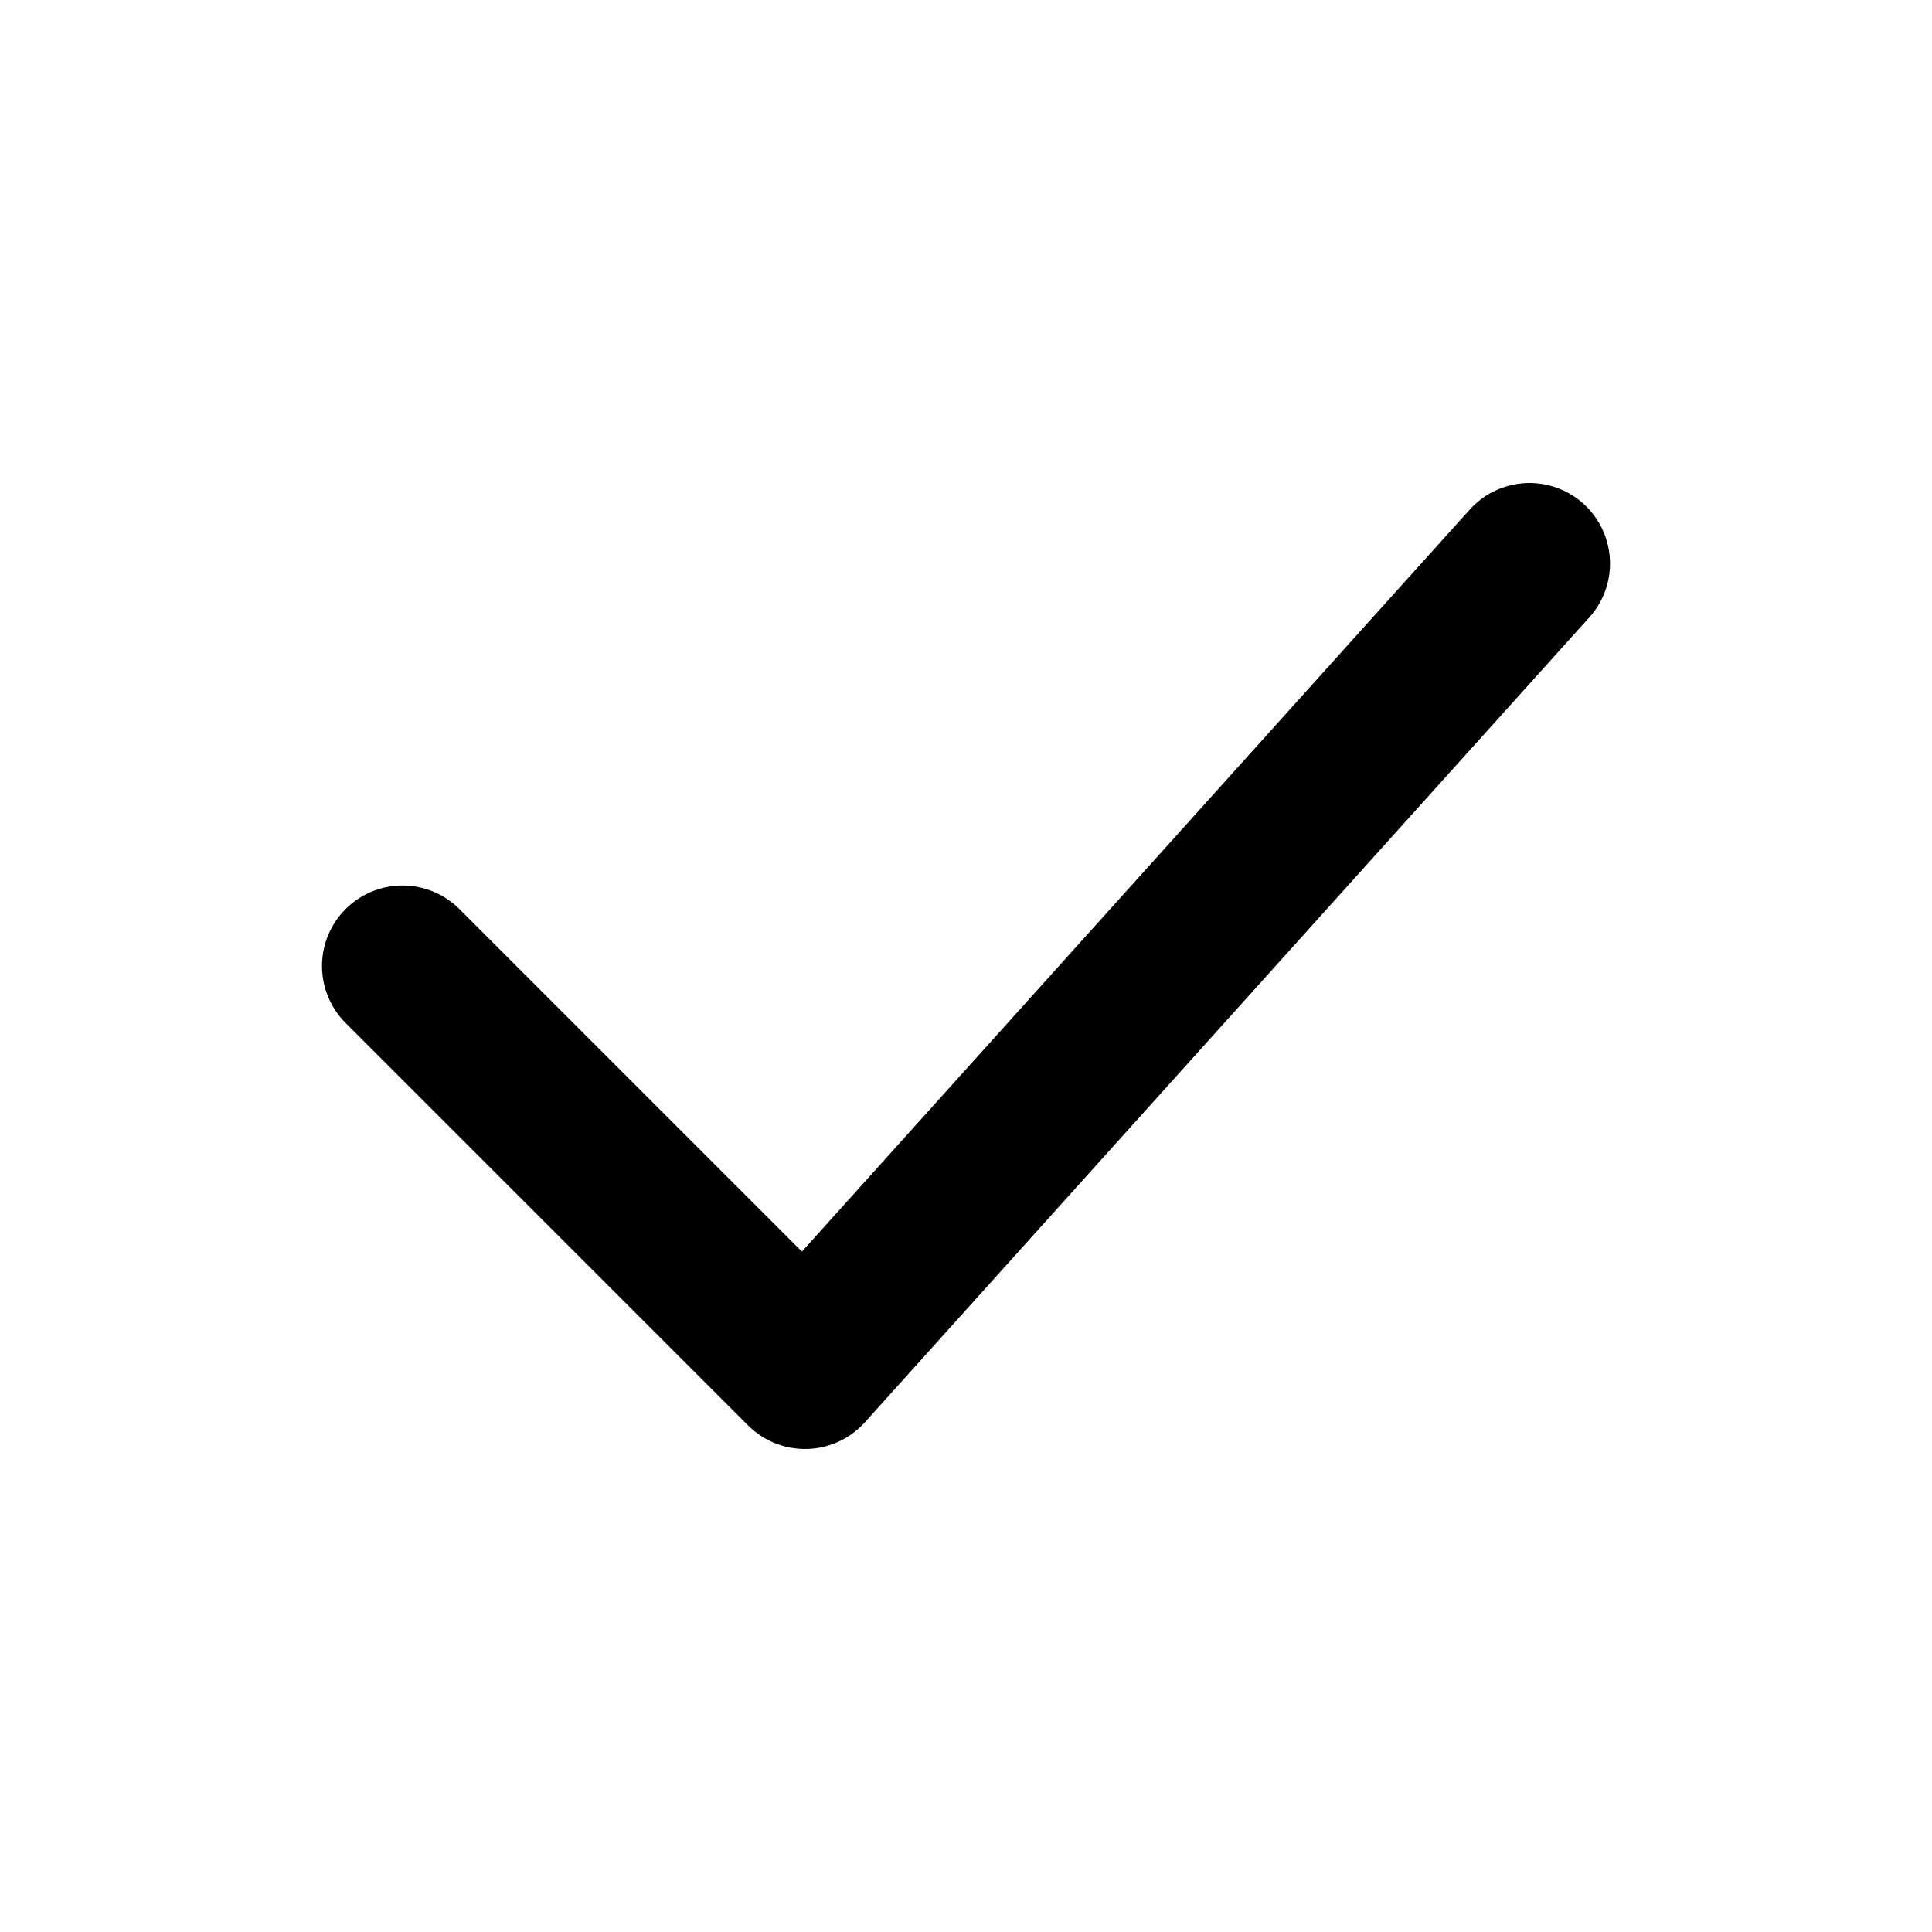
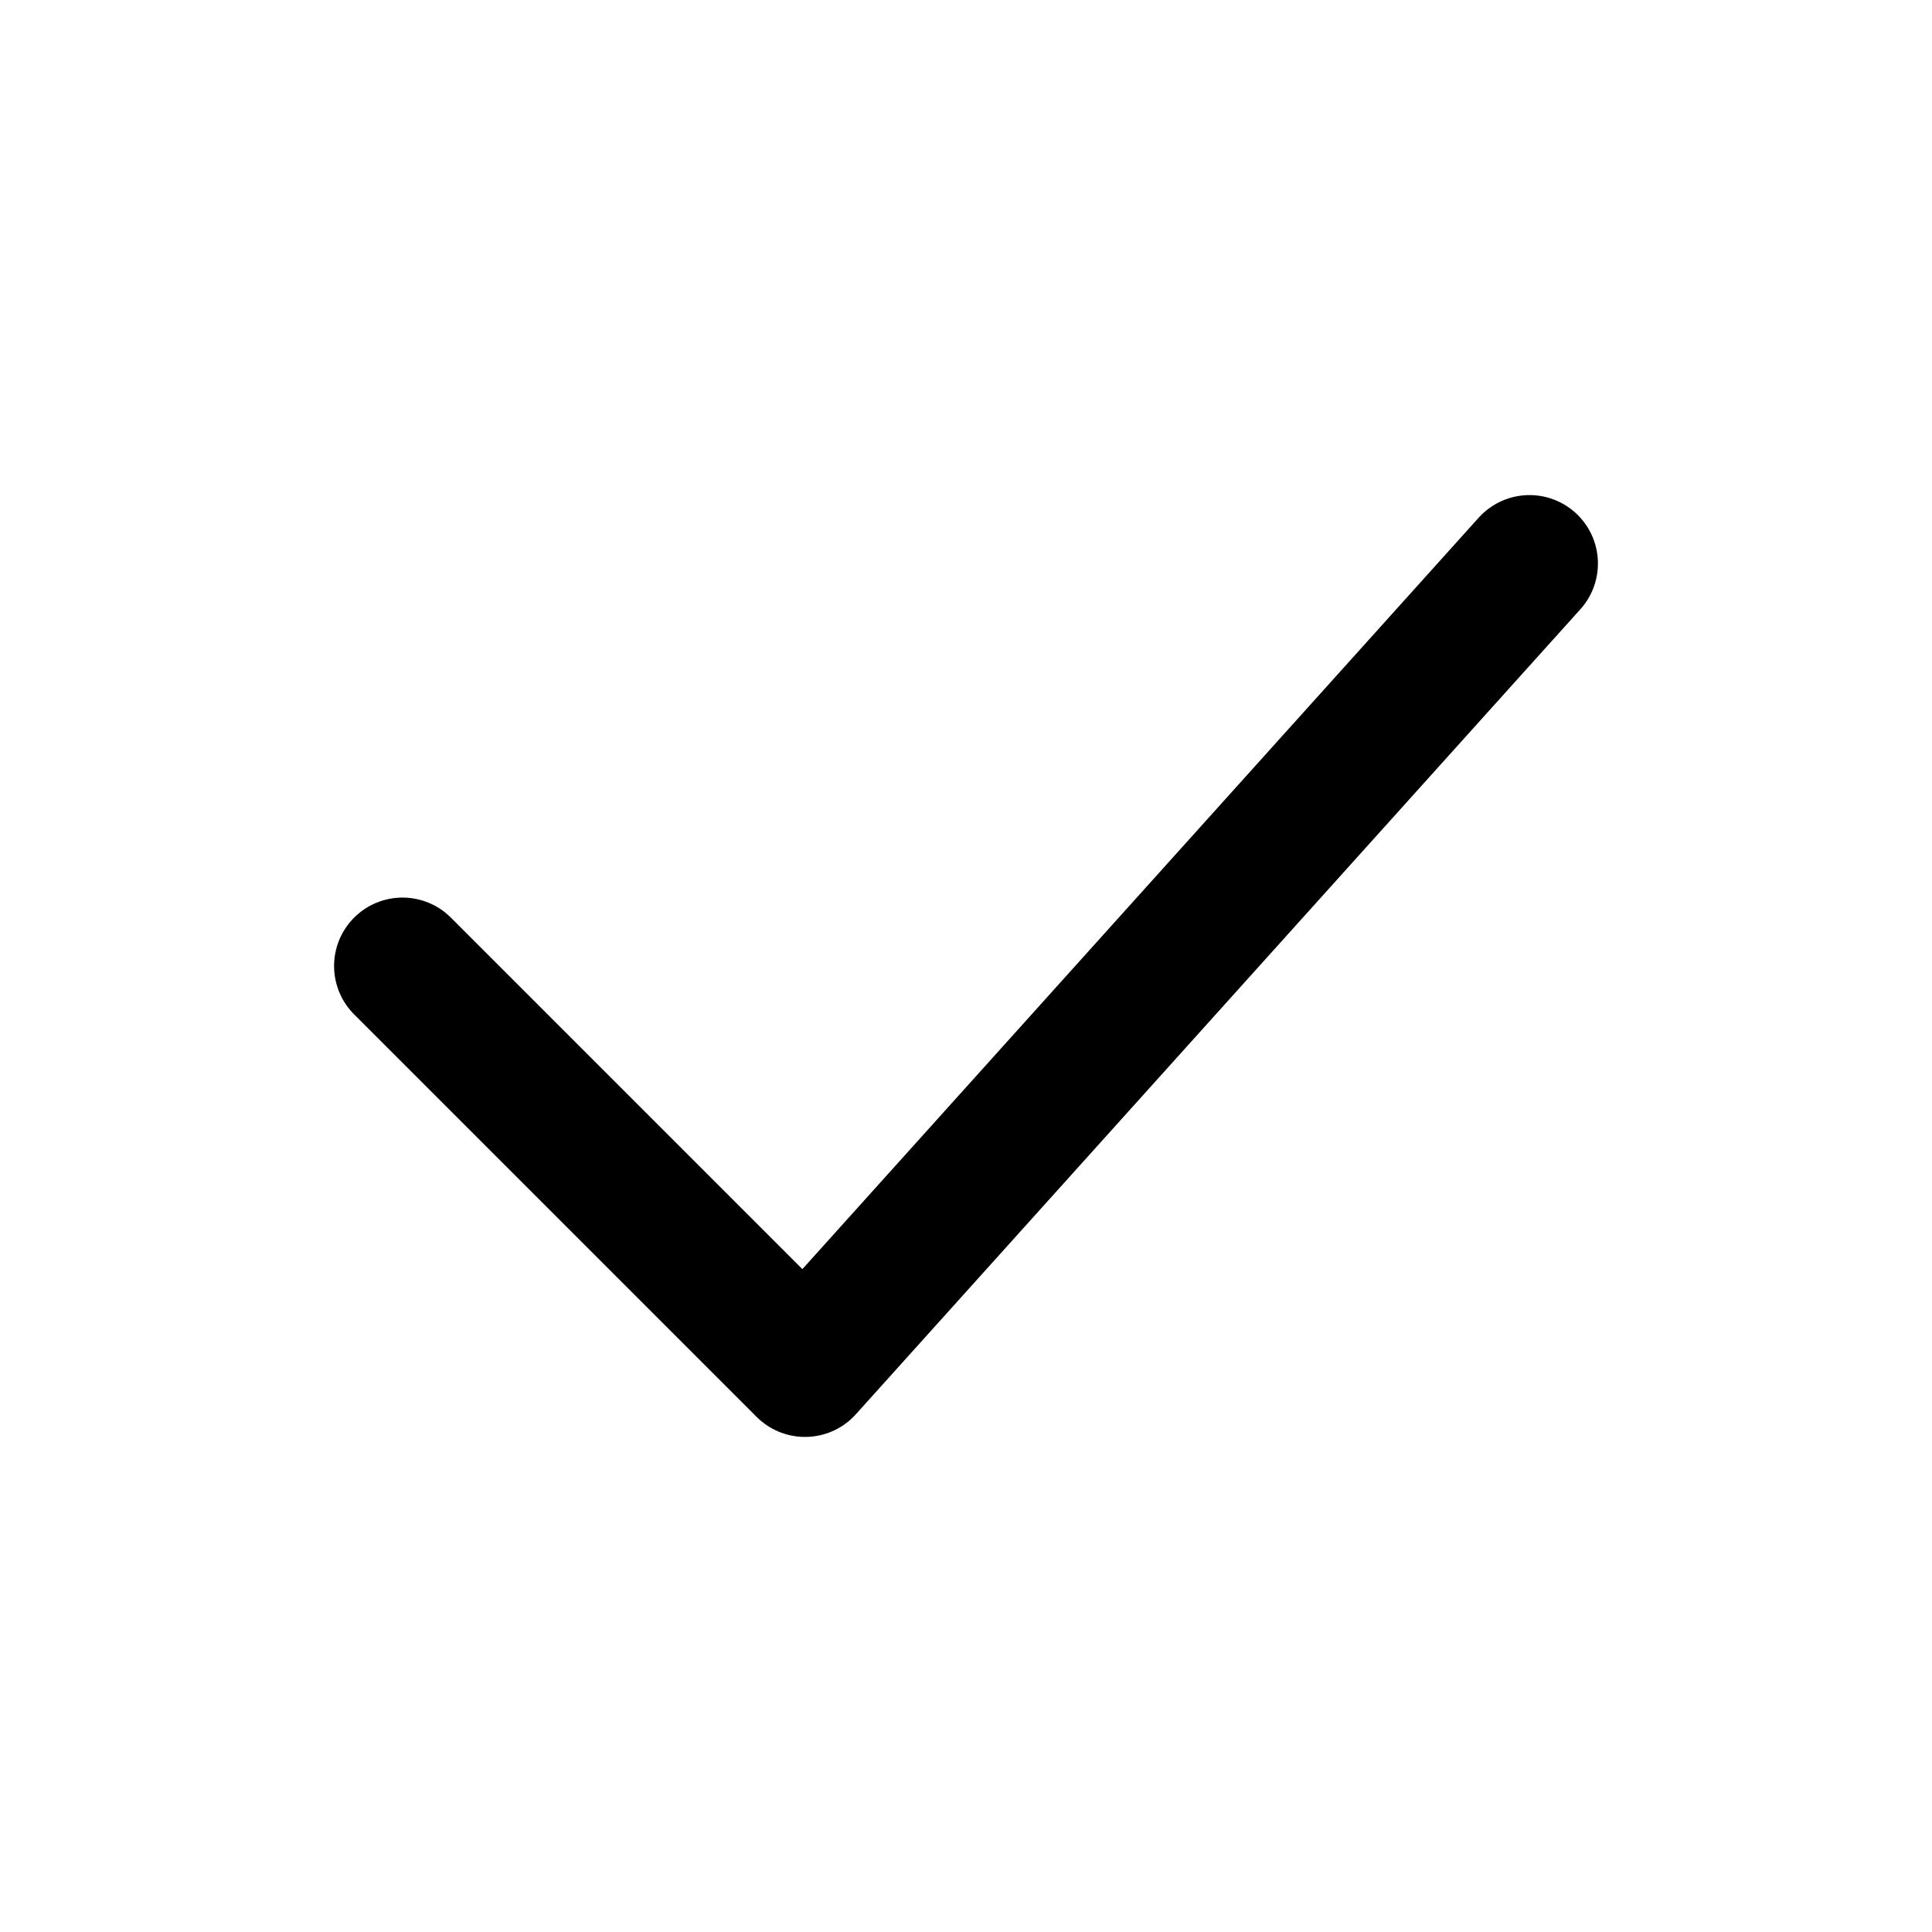
- <svg xmlns="http://www.w3.org/2000/svg" width="24" height="24" viewBox="0 0 24 24" fill="none" stroke="#000" stroke-width="2" stroke-linecap="round" stroke-linejoin="round">
+ <svg xmlns="http://www.w3.org/2000/svg" width="24" height="24" viewBox="0 0 24 24" fill="none" stroke="#000" stroke-width="1.7" stroke-linecap="round" stroke-linejoin="round">
  <path d="M5 12l5 5 9-10" />
</svg>
